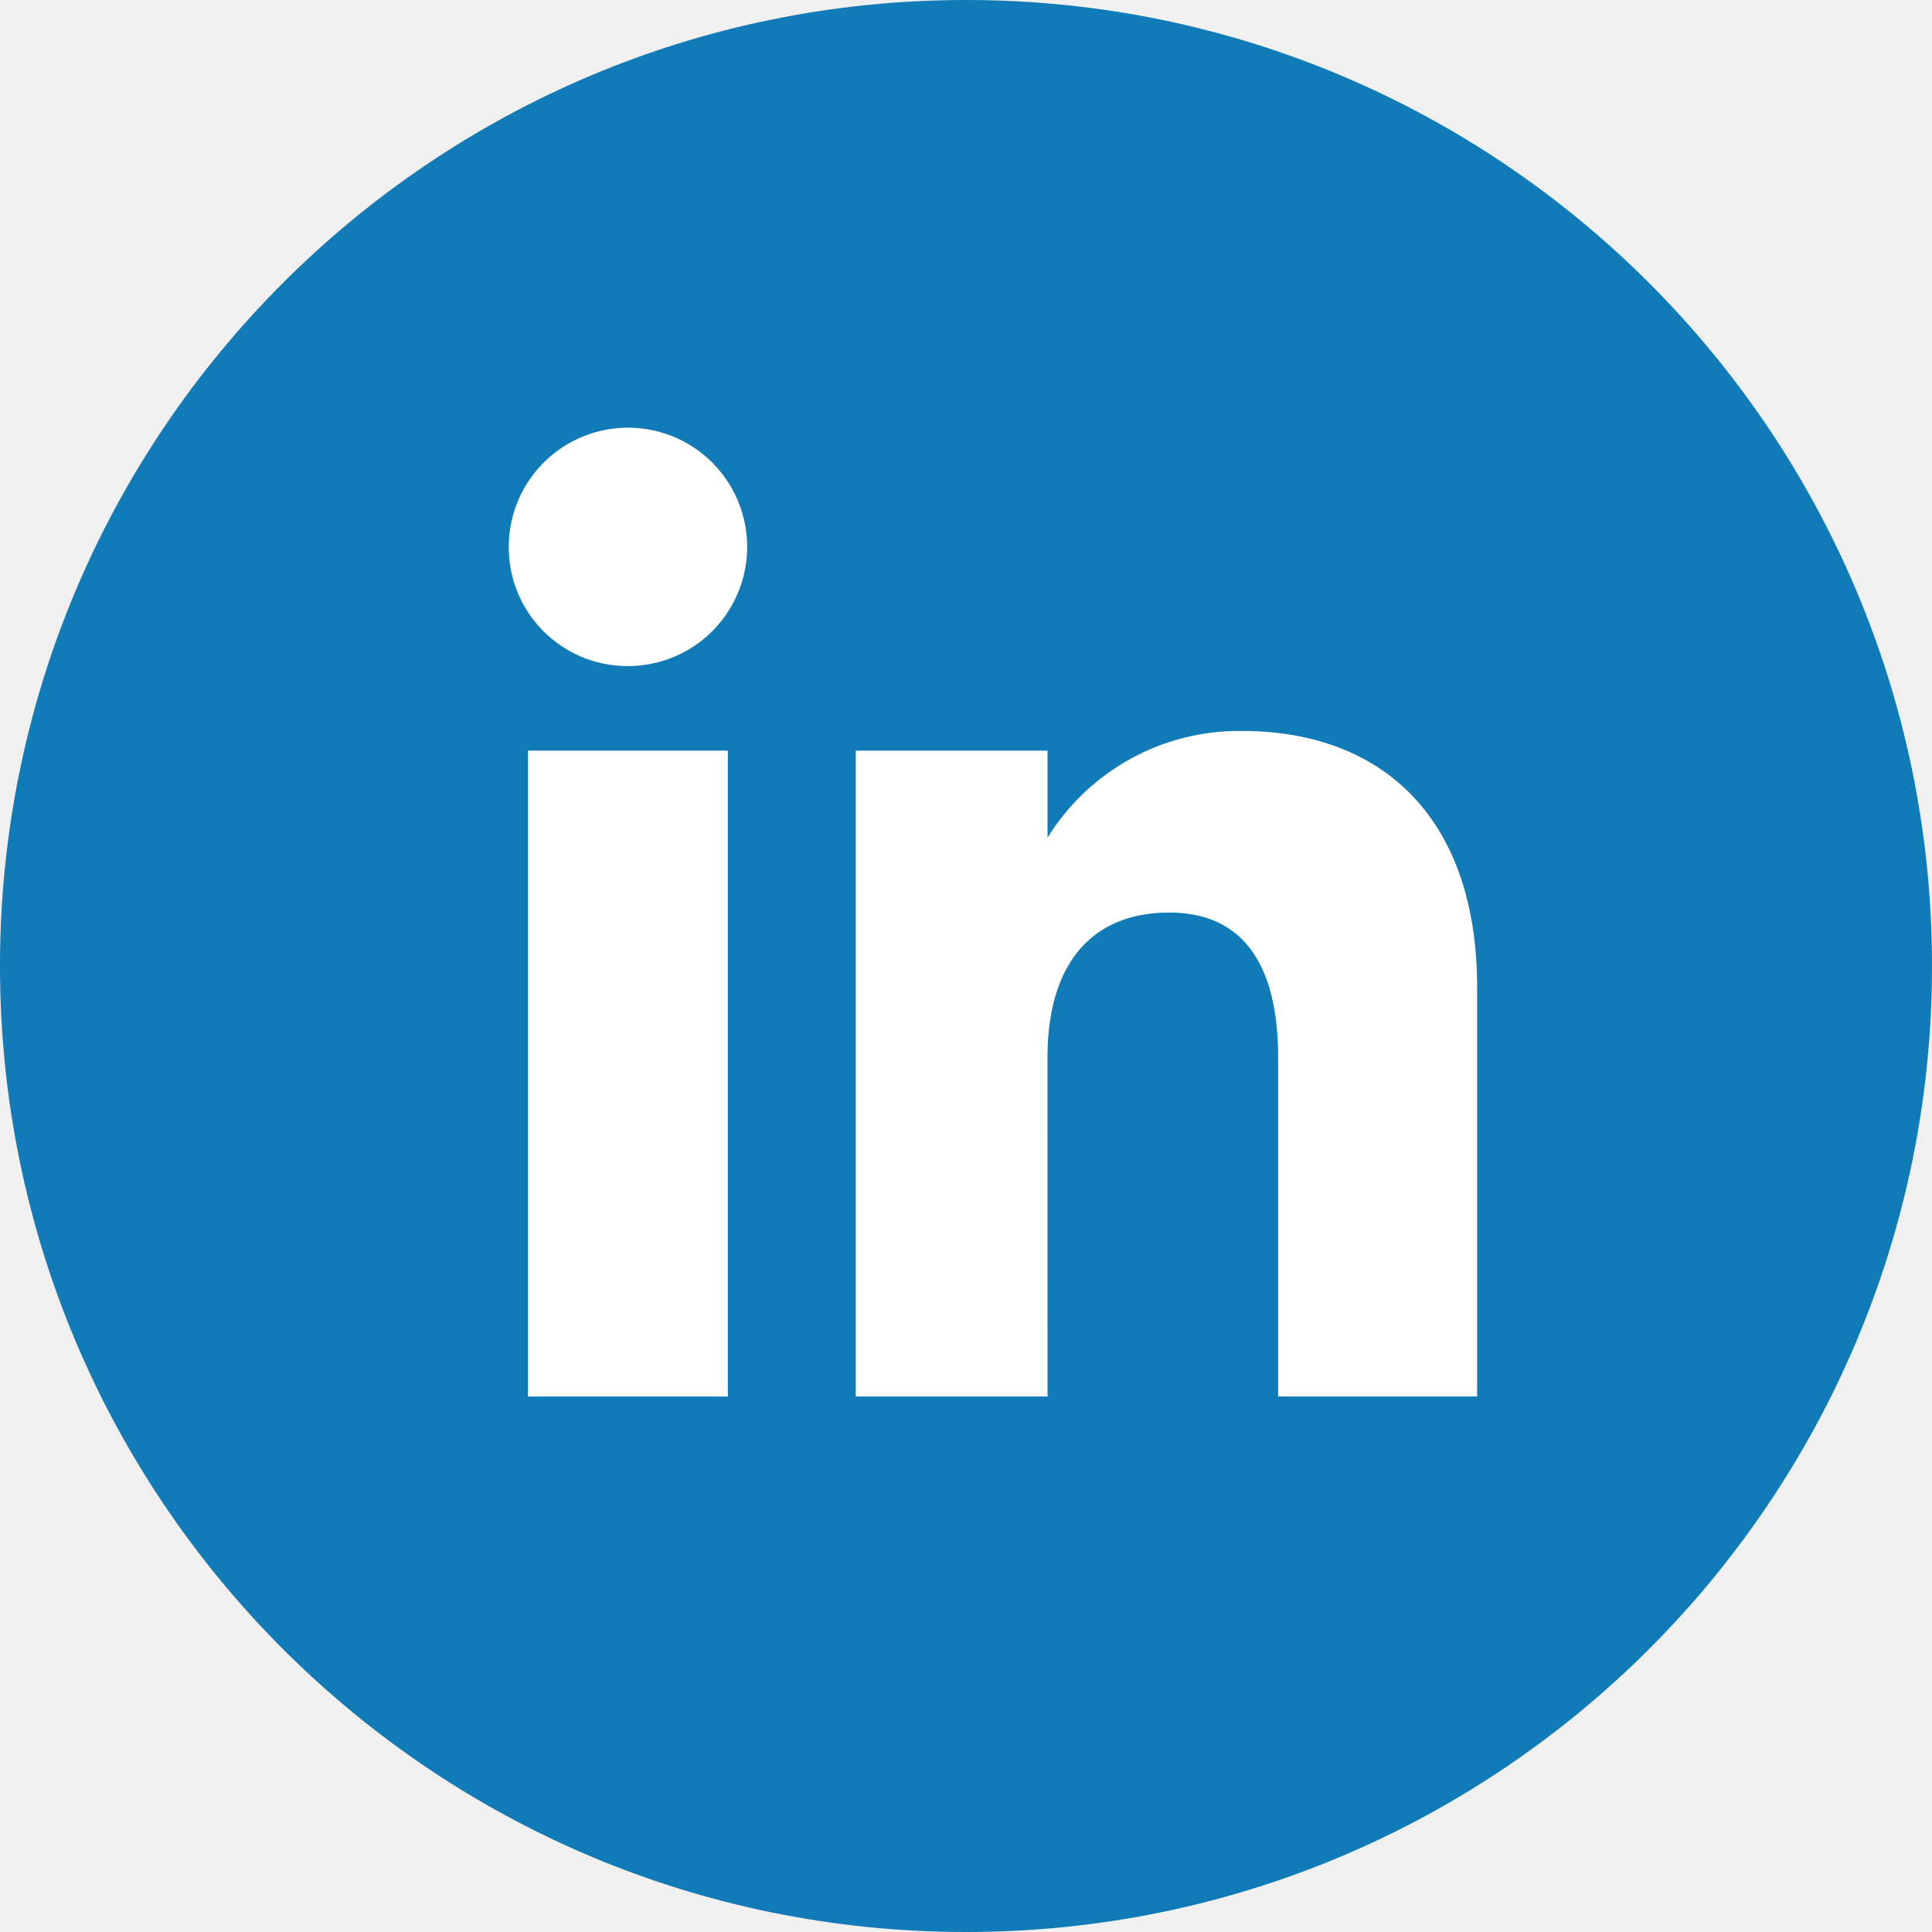
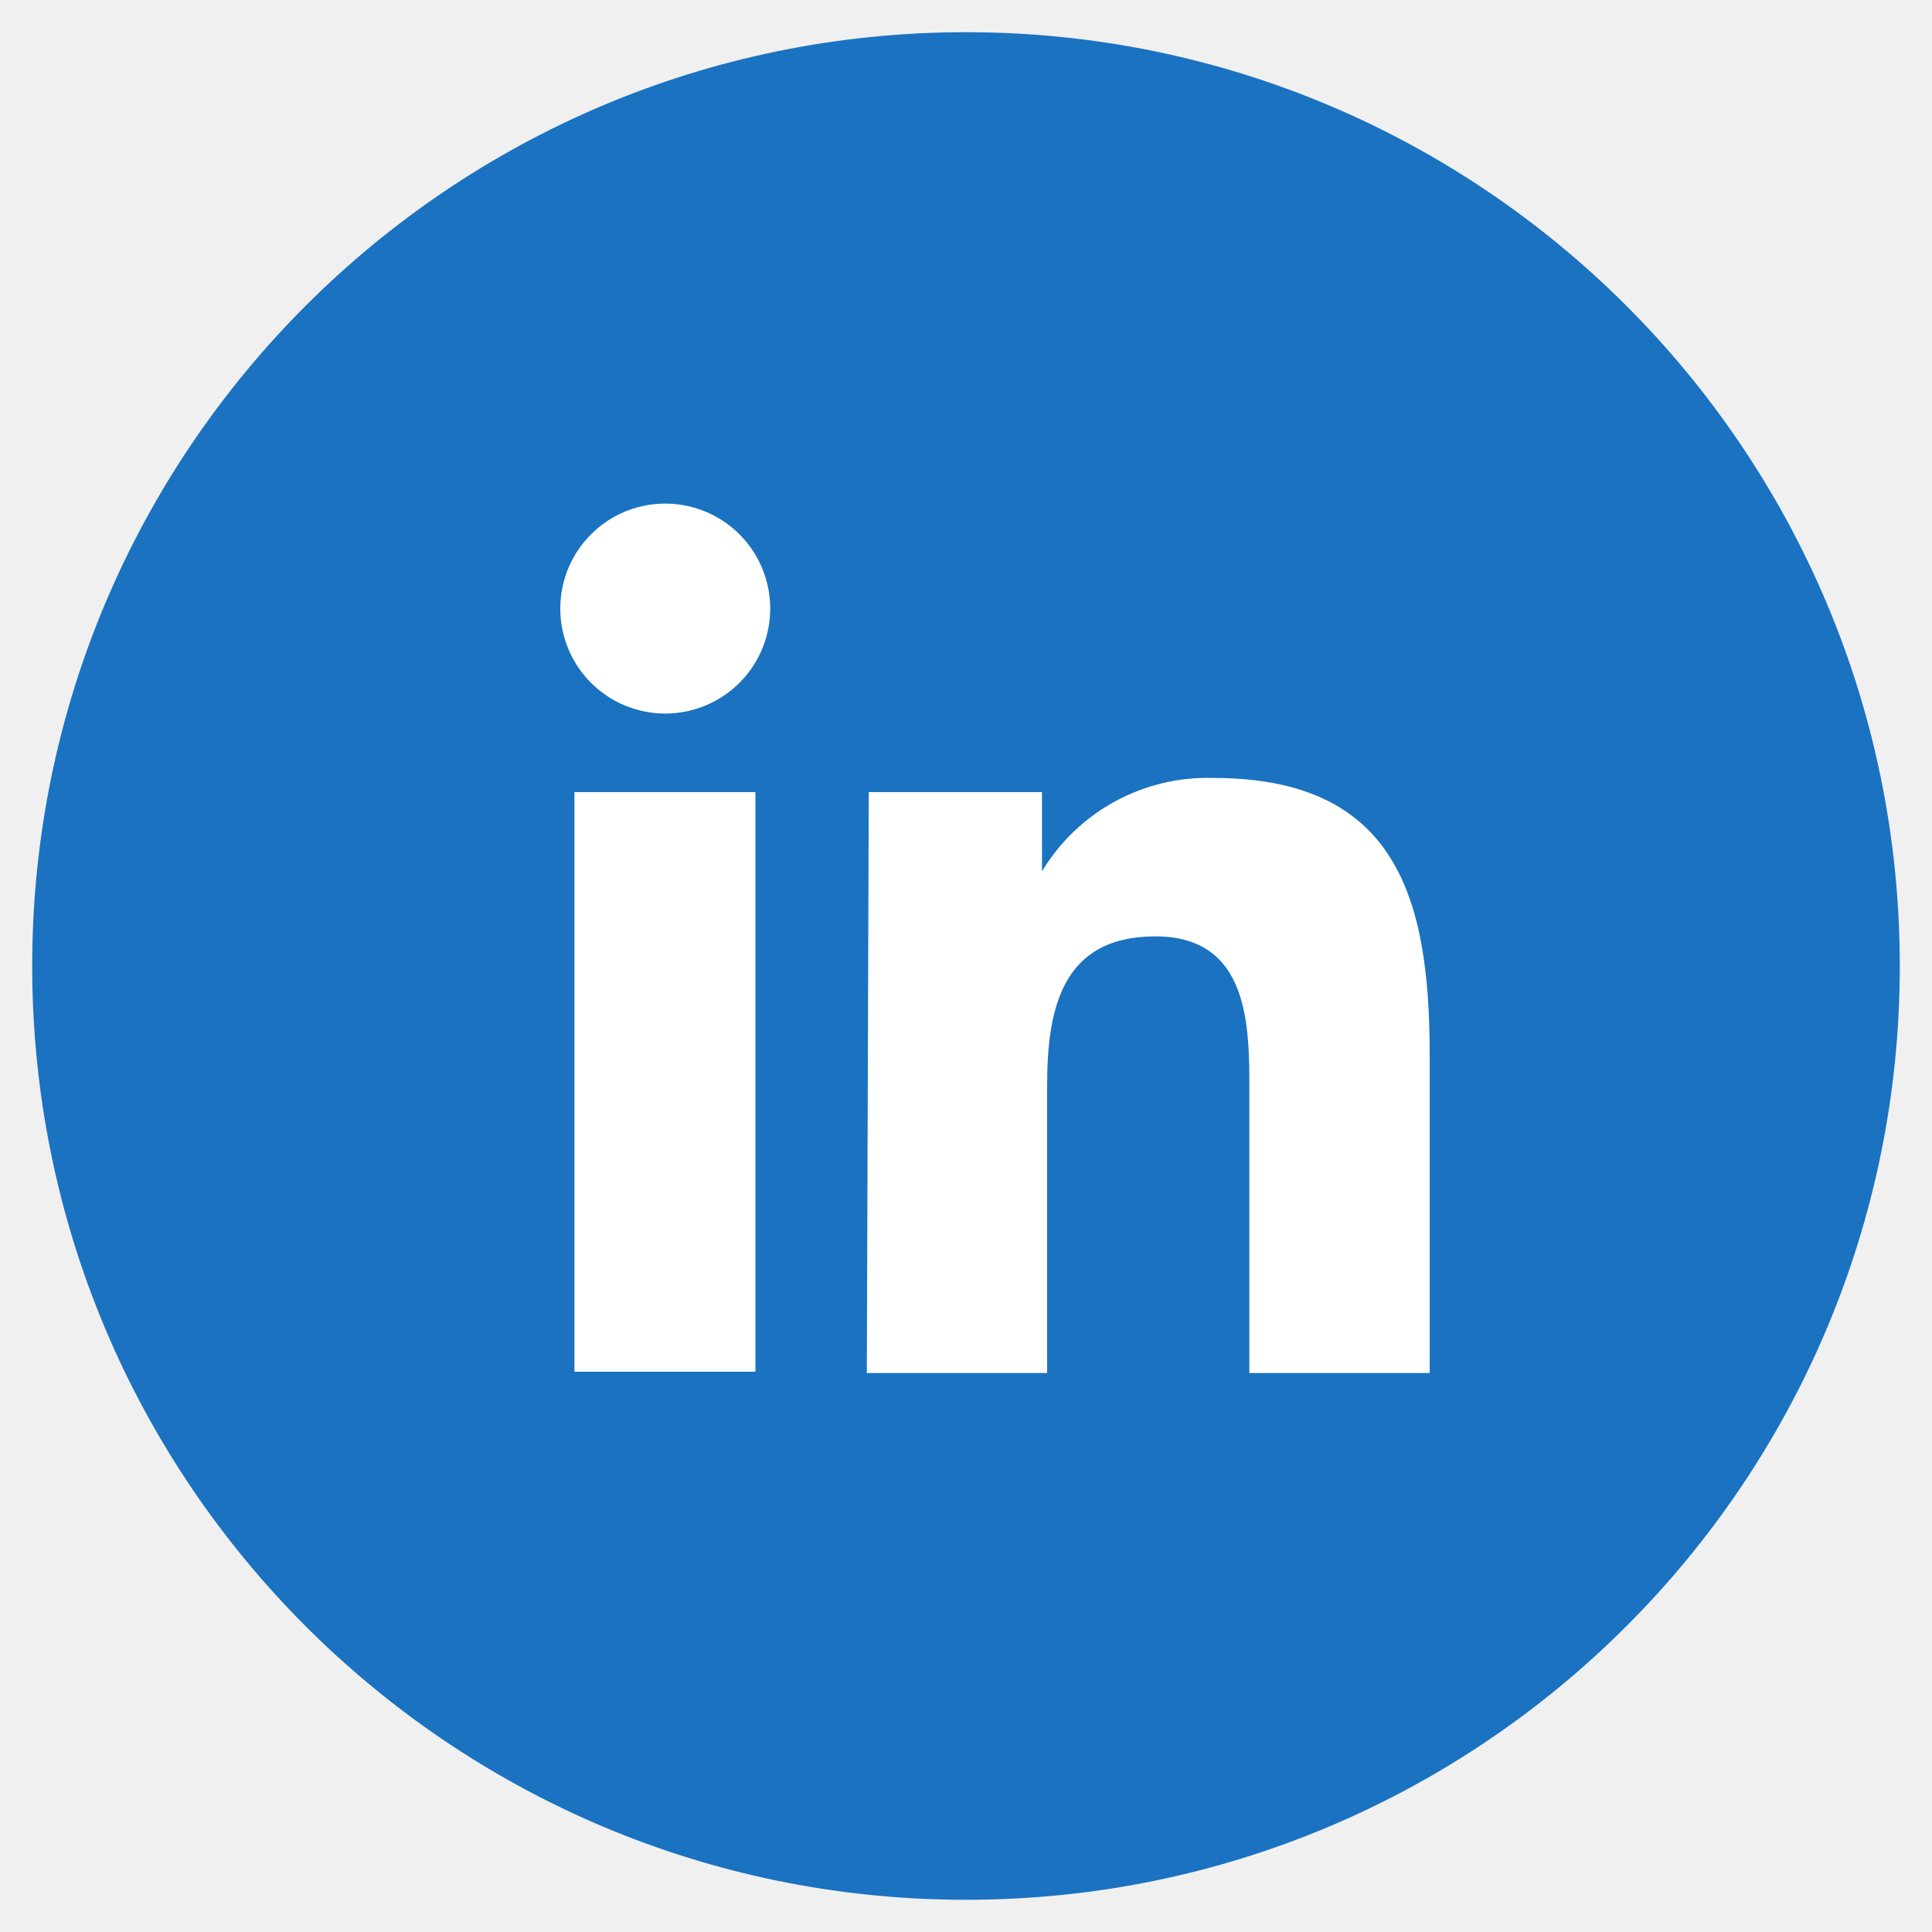
- <svg xmlns="http://www.w3.org/2000/svg" width="30" height="30" viewBox="0 0 30 30">
-   <g id="Groupe_1122" data-name="Groupe 1122" transform="translate(-162.5 -181.737)">
-     <path id="Tracé_4311" data-name="Tracé 4311" d="M177.5,211.737h0a15,15,0,0,1-15-15h0a15,15,0,0,1,15-15h0a15,15,0,0,1,15,15h0A15,15,0,0,1,177.5,211.737Z" fill="#117bb8" />
-     <g id="Groupe_1118" data-name="Groupe 1118" transform="translate(170.4 188.379)">
-       <g id="Groupe_1117" data-name="Groupe 1117">
-         <rect id="Rectangle_454" data-name="Rectangle 454" width="3.104" height="10.029" transform="translate(0.298 5.014)" fill="#fff" />
-         <path id="Tracé_4312" data-name="Tracé 4312" d="M183.224,201.318a1.851,1.851,0,1,0-1.836-1.851A1.844,1.844,0,0,0,183.224,201.318Z" transform="translate(-181.388 -197.617)" fill="#fff" />
-       </g>
-       <path id="Tracé_4313" data-name="Tracé 4313" d="M197.246,213.944c0-1.41.649-2.25,1.892-2.25,1.141,0,1.69.806,1.69,2.25v5.265h3.09v-6.35c0-2.686-1.523-3.985-3.649-3.985a3.5,3.5,0,0,0-3.022,1.657V209.18h-2.978v10.029h2.978Z" transform="translate(-188.881 -204.166)" fill="#fff" />
-     </g>
-   </g>
+ <svg xmlns="http://www.w3.org/2000/svg" id="Calque_1" data-name="Calque 1" viewBox="0 0 30 30">
+   <defs>
+     <style>.cls-1{fill:#1a72c1;}.cls-2{fill:#fff;}</style>
+   </defs>
+   <circle class="cls-1" cx="15" cy="15" r="14.5" />
+   <path class="cls-2" d="M8.92,12.3h2.81v9H8.92Zm1.4-4.48A1.63,1.63,0,1,1,8.7,9.44a1.63,1.63,0,0,1,1.62-1.62" />
+   <path class="cls-2" d="M13.49,12.3h2.69v1.23h0a3,3,0,0,1,2.66-1.45c2.84,0,3.36,1.86,3.36,4.29v4.95h-2.8V16.93c0-1,0-2.39-1.46-2.39s-1.68,1.14-1.68,2.32v4.46h-2.8Z" />
</svg>
